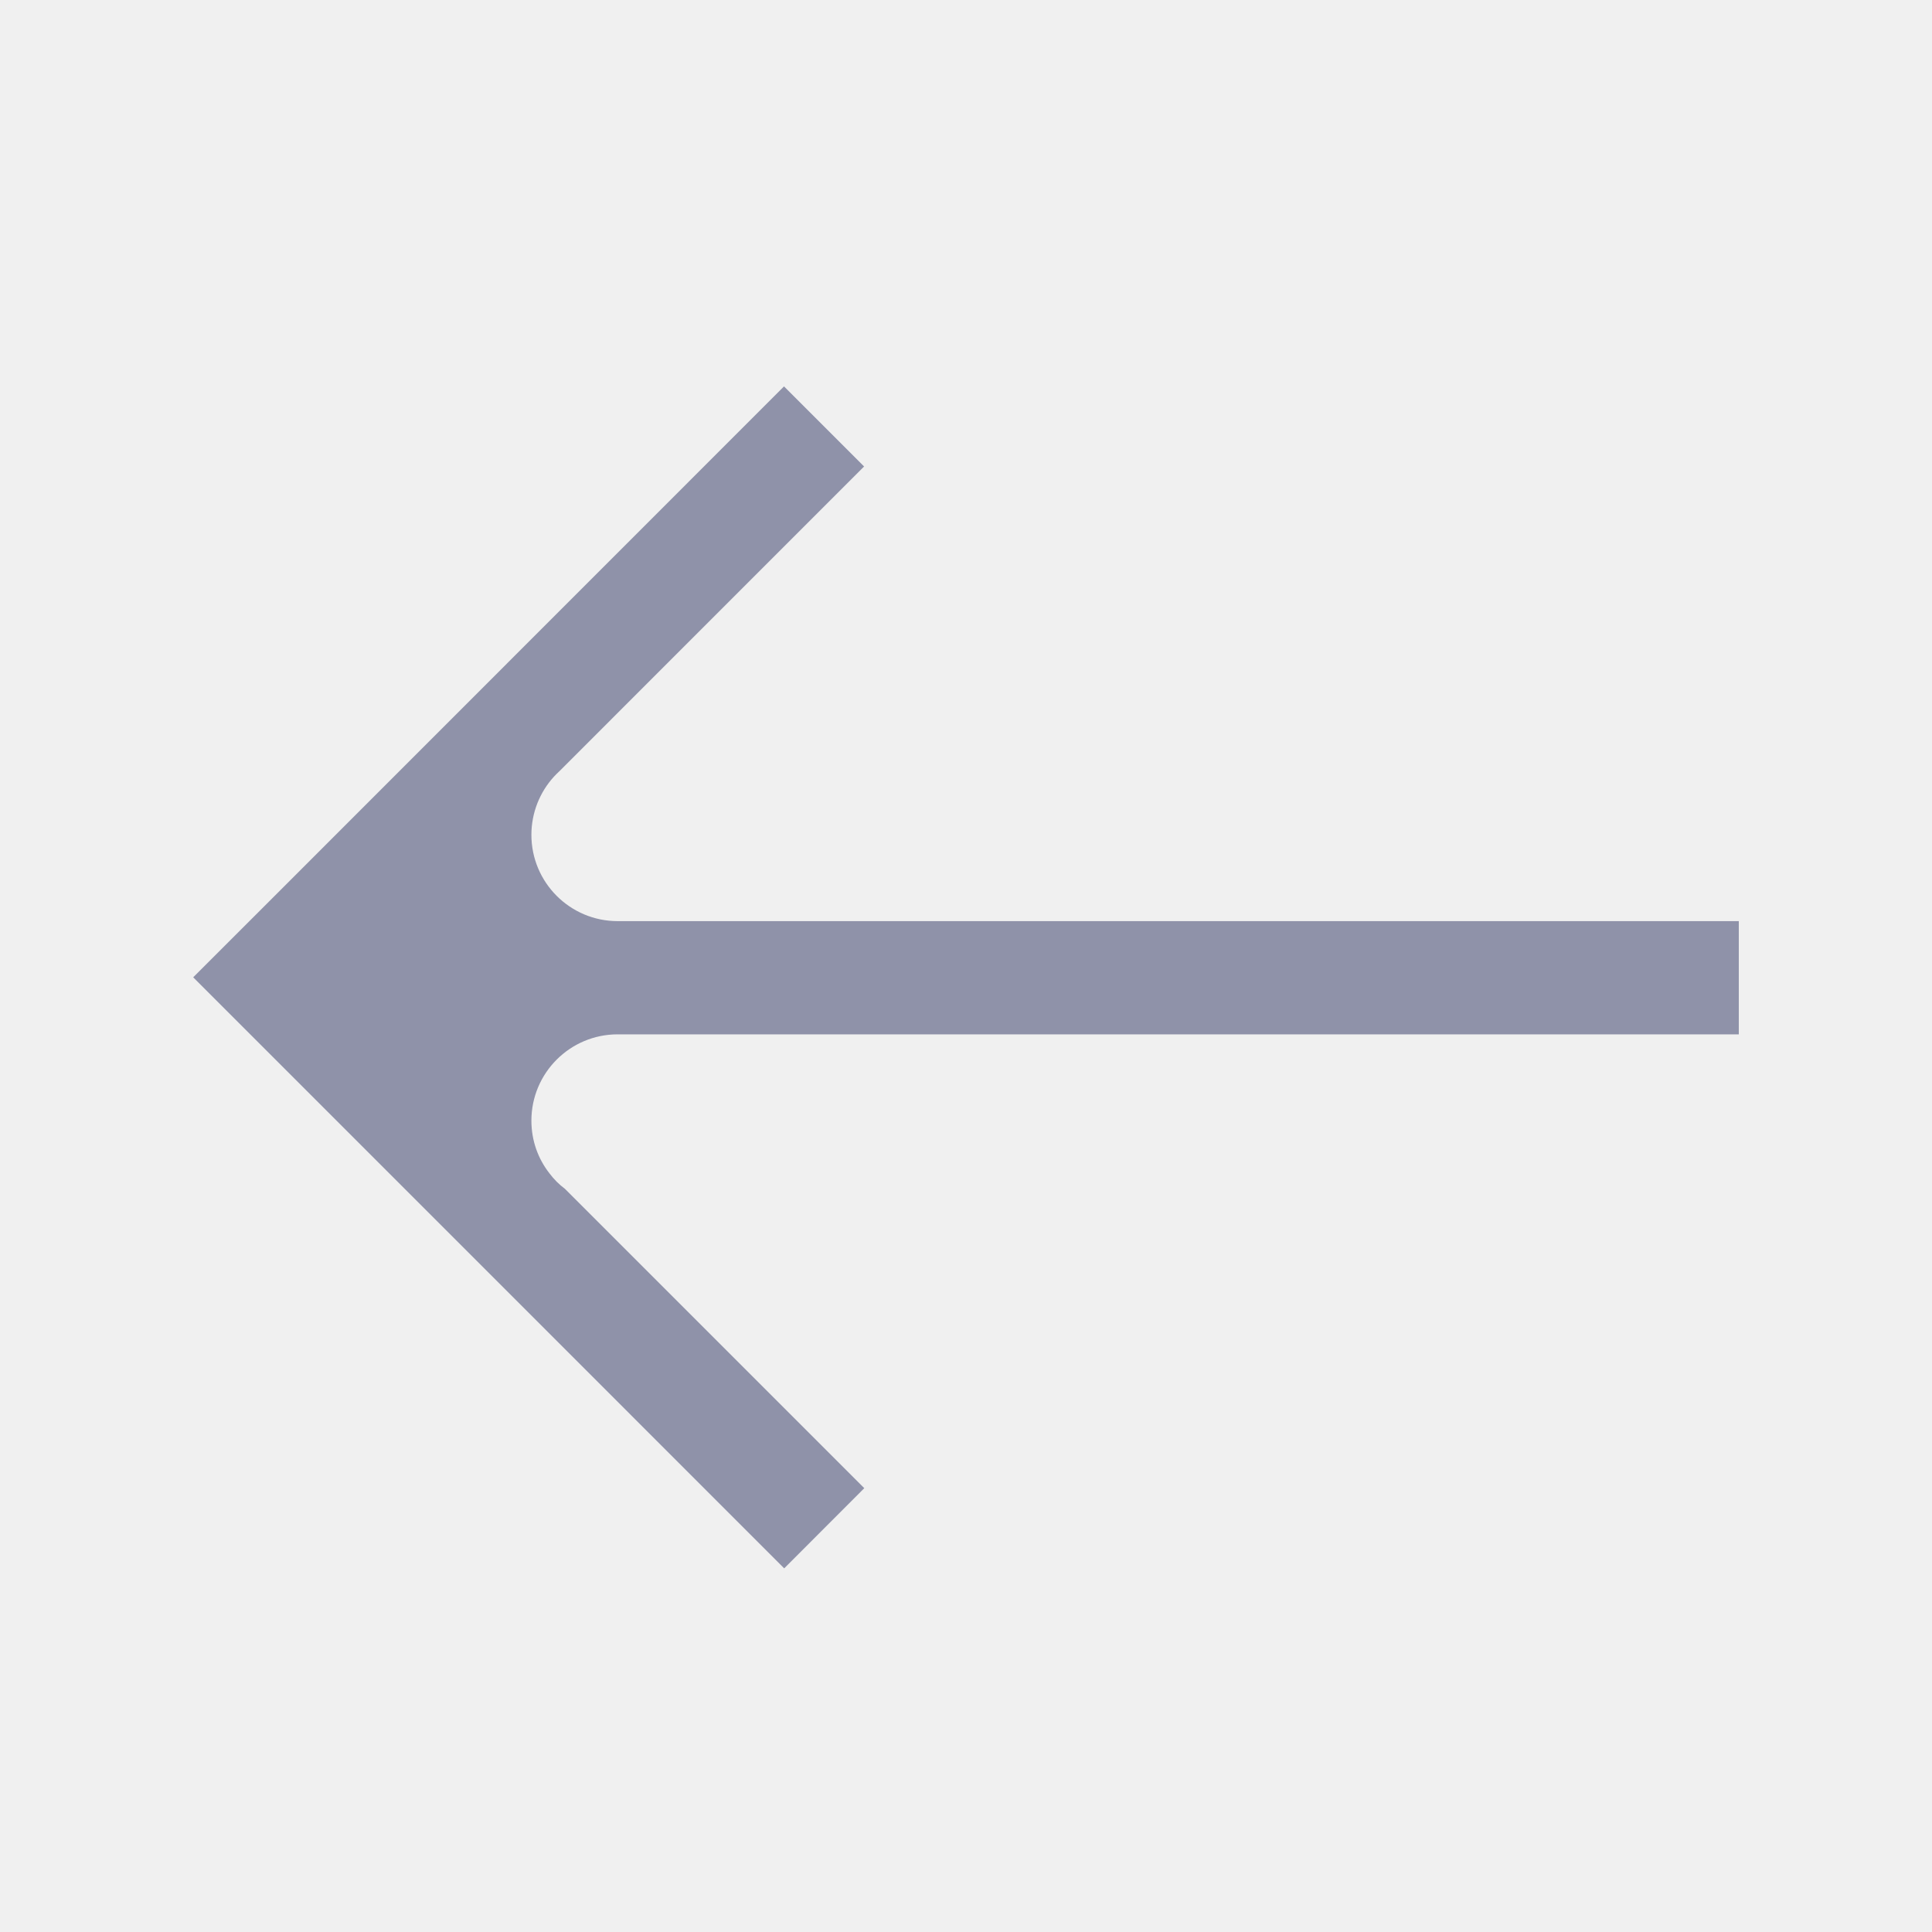
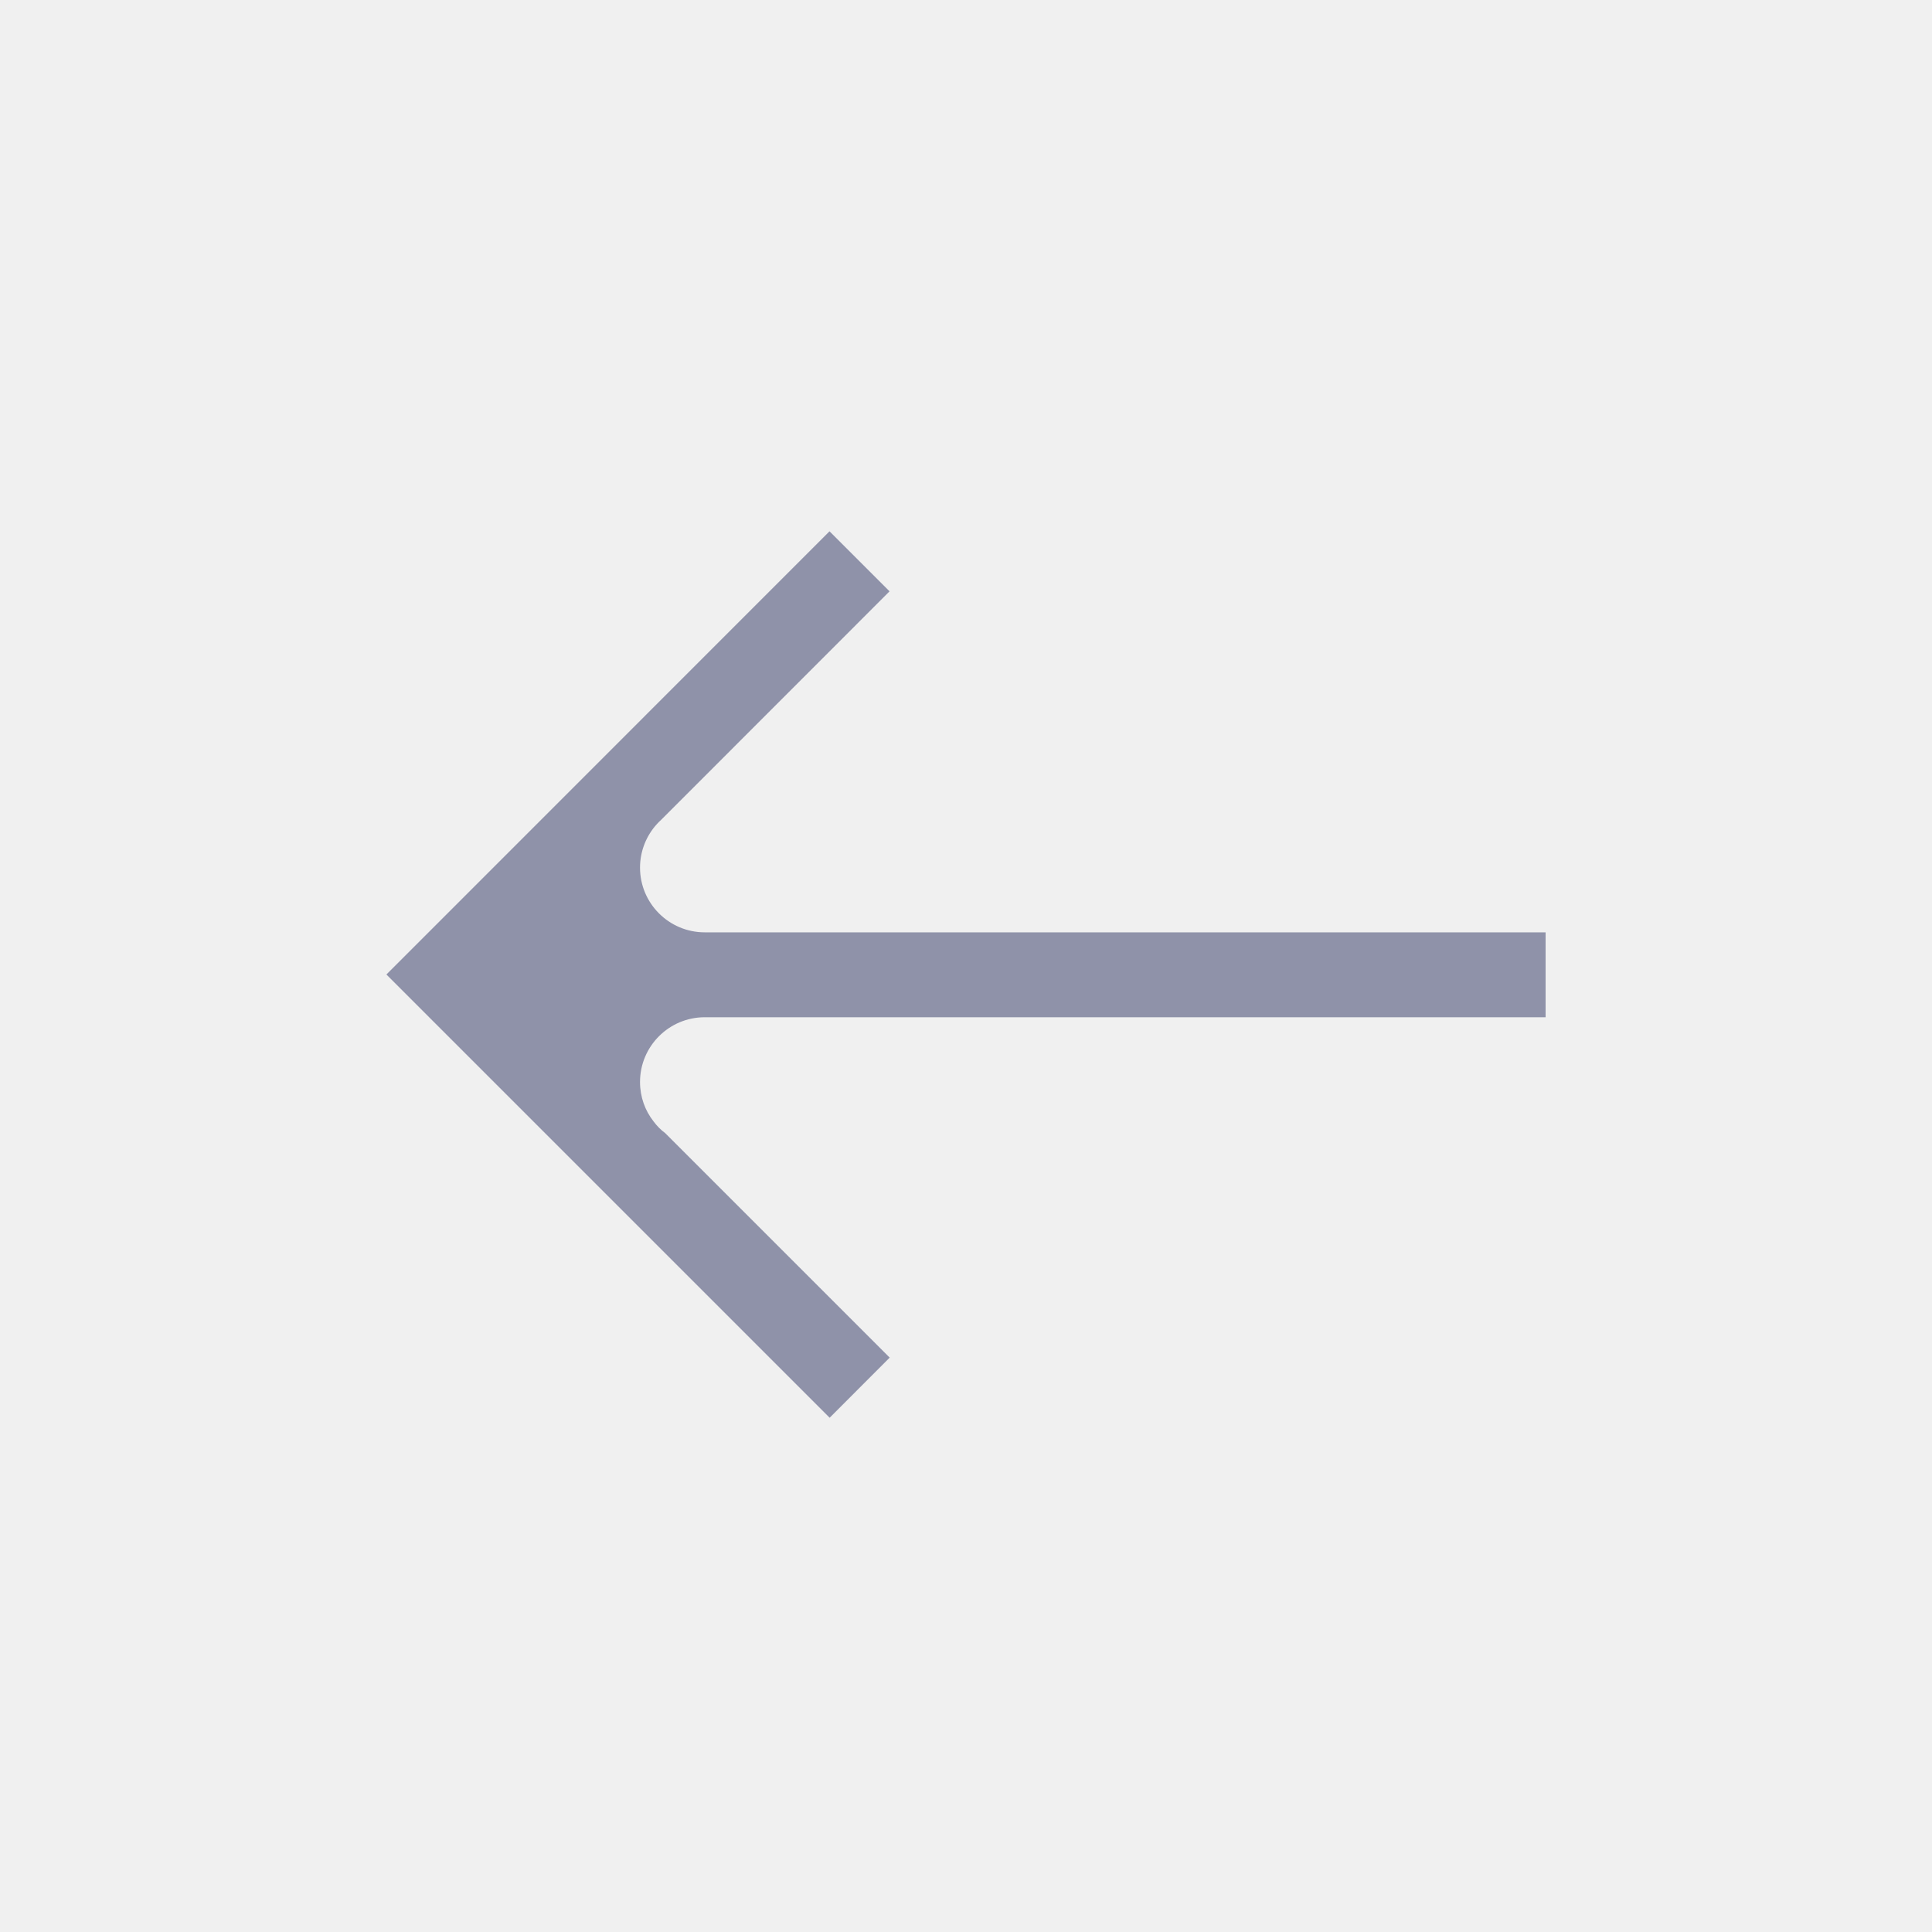
<svg xmlns="http://www.w3.org/2000/svg" width="40" height="40" viewBox="0 0 40 40" fill="none">
-   <g clip-path="url(#clip0_3138_6)">
-     <path d="M11.002 23.202C11.002 23.615 11.14 23.992 11.377 24.294C11.468 24.415 11.575 24.524 11.696 24.613L17.894 30.811L16.236 32.471L5.658 21.892L4 20.234L5.658 18.577L16.232 8L17.89 9.658L11.587 15.962C11.545 16 11.504 16.042 11.466 16.083C11.178 16.399 11.002 16.824 11.002 17.284C11.002 18.271 11.802 19.071 12.788 19.071H36V21.415H12.788C11.802 21.415 11.002 22.215 11.002 23.202Z" fill="#8F92A9" />
-   </g>
-   <defs>
-     <clipPath id="clip0_3138_6">
-       <rect width="32" height="24.471" fill="white" transform="translate(4 8)" />
-     </clipPath>
-   </defs>
+   <path d="M13.251 22.401C13.251 22.711 13.355 22.994 13.533 23.22C13.601 23.311 13.681 23.393 13.772 23.46L18.42 28.108L17.177 29.353L9.243 21.419L8 20.176L9.243 18.933L17.174 11L18.417 12.243L13.69 16.972C13.659 17 13.628 17.031 13.6 17.062C13.384 17.299 13.251 17.618 13.251 17.963C13.251 18.703 13.851 19.303 14.591 19.303H32V21.061H14.591C13.851 21.061 13.251 21.662 13.251 22.401Z" fill="#8F92A9" />
</svg>
